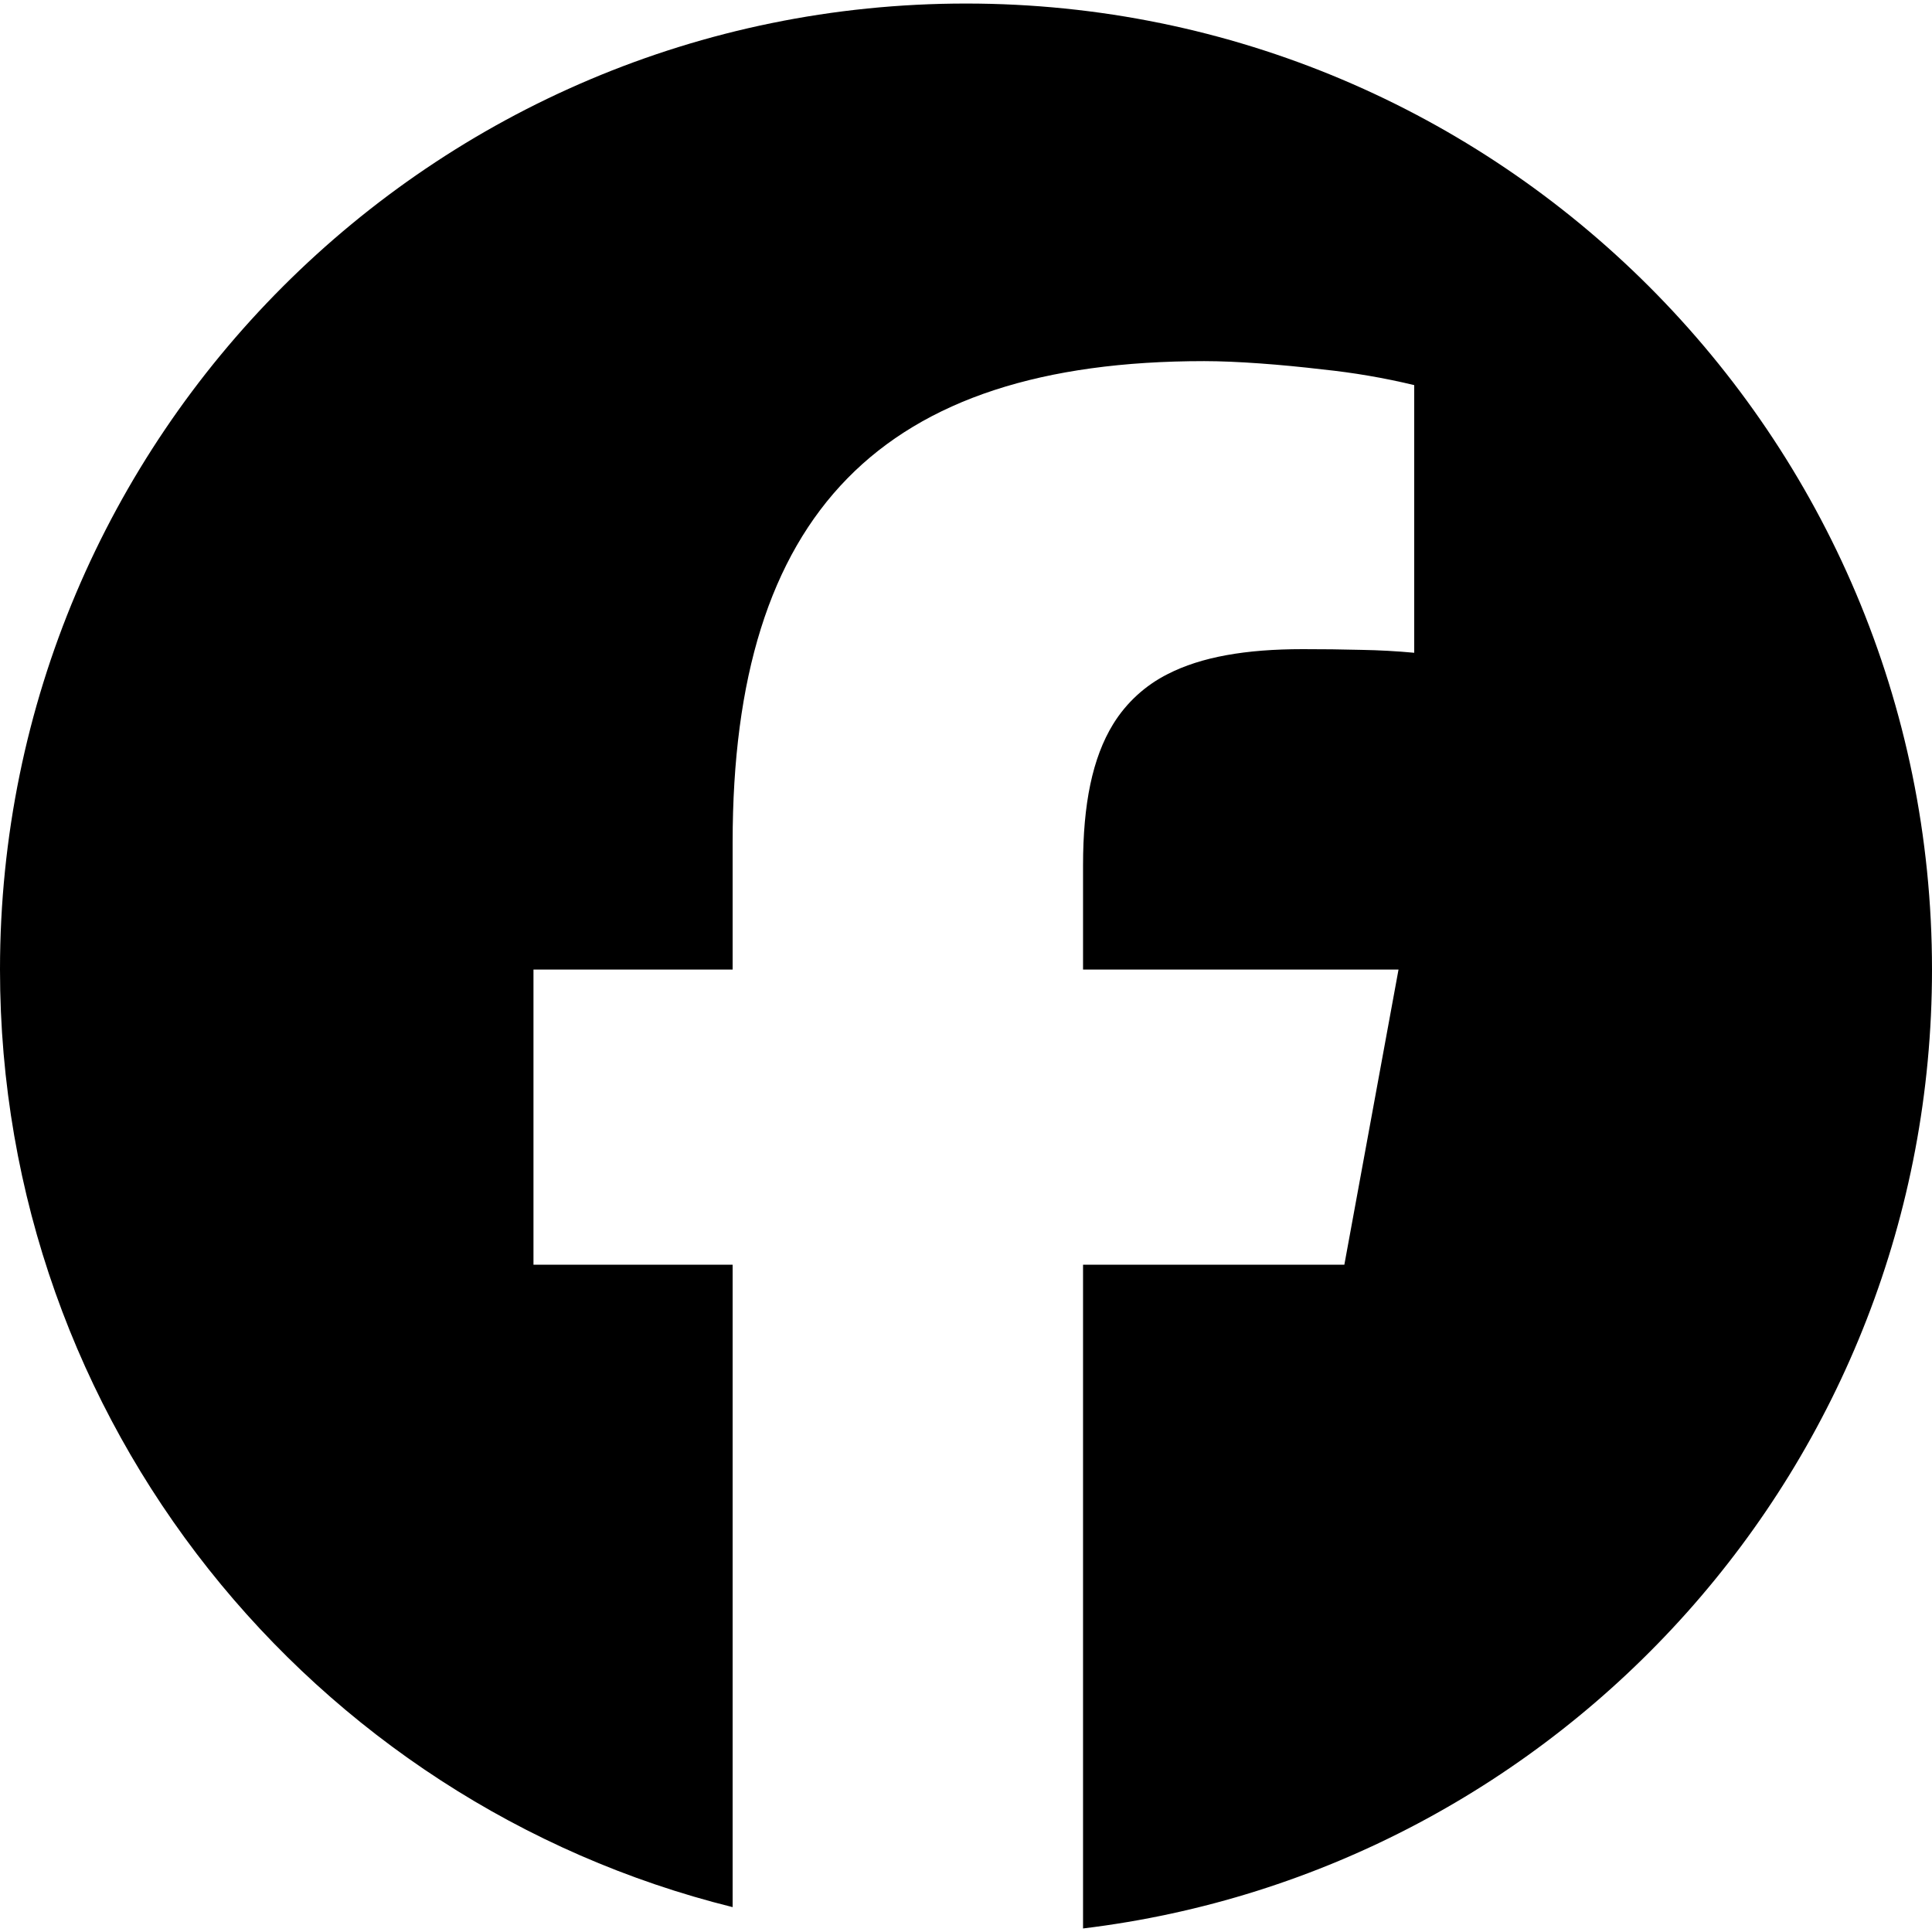
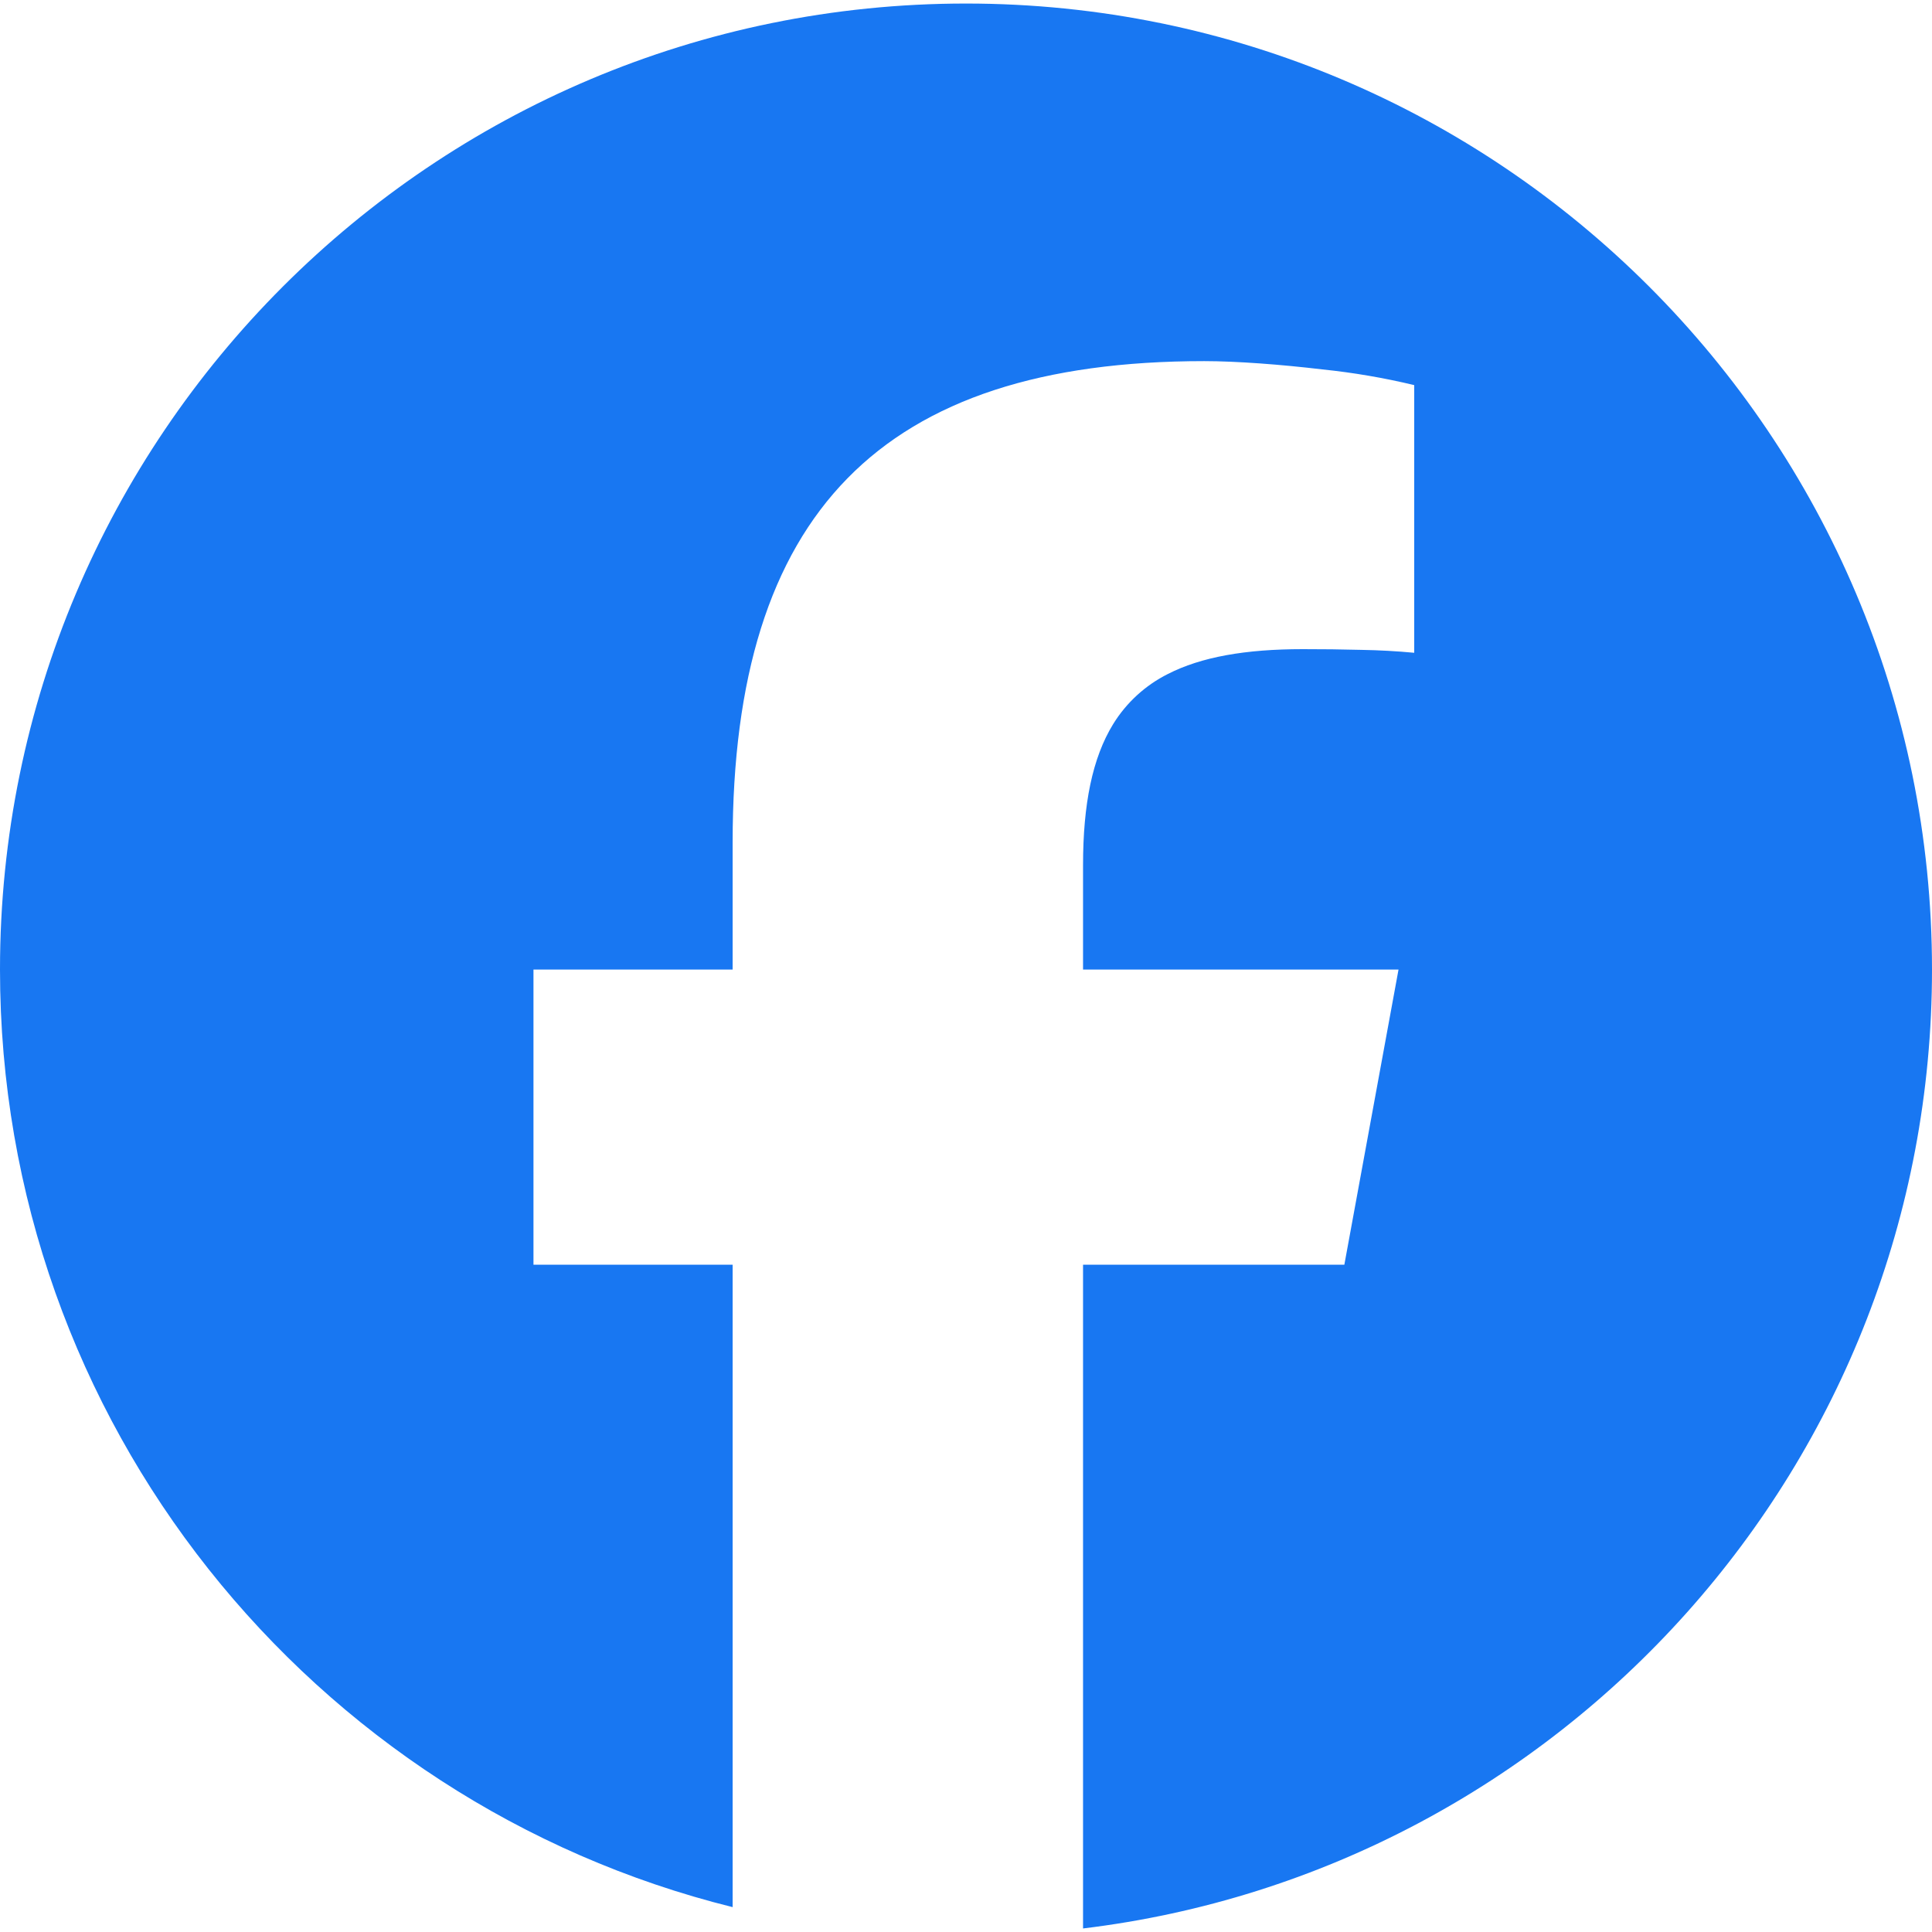
<svg xmlns="http://www.w3.org/2000/svg" role="img" viewBox="0 0 24 24">
-   <path d="M9.101 23.691v-7.98H6.627v-3.667h2.474v-1.58c0-4.085 1.848-5.978 5.858-5.978.401 0 .955.042 1.468.103a8.68 8.68 0 0 1 1.141.195v3.325a8.623 8.623 0 0 0-.653-.036 26.805 26.805 0 0 0-.733-.009c-.707 0-1.259.096-1.675.309a1.686 1.686 0 0 0-.679.622c-.258.42-.374.995-.374 1.752v1.297h3.919l-.386 2.103-.287 1.564h-3.246v8.245C19.396 23.238 24 18.179 24 12.044c0-6.627-5.373-12-12-12s-12 5.373-12 12c0 5.628 3.874 10.35 9.101 11.647Z" />
+   <path fill="#1877F2" d="M9.101 23.691v-7.98H6.627v-3.667h2.474v-1.58c0-4.085 1.848-5.978 5.858-5.978.401 0 .955.042 1.468.103a8.68 8.68 0 0 1 1.141.195v3.325a8.623 8.623 0 0 0-.653-.036 26.805 26.805 0 0 0-.733-.009c-.707 0-1.259.096-1.675.309a1.686 1.686 0 0 0-.679.622c-.258.42-.374.995-.374 1.752v1.297h3.919l-.386 2.103-.287 1.564h-3.246v8.245C19.396 23.238 24 18.179 24 12.044c0-6.627-5.373-12-12-12s-12 5.373-12 12c0 5.628 3.874 10.35 9.101 11.647Z" />
</svg>
